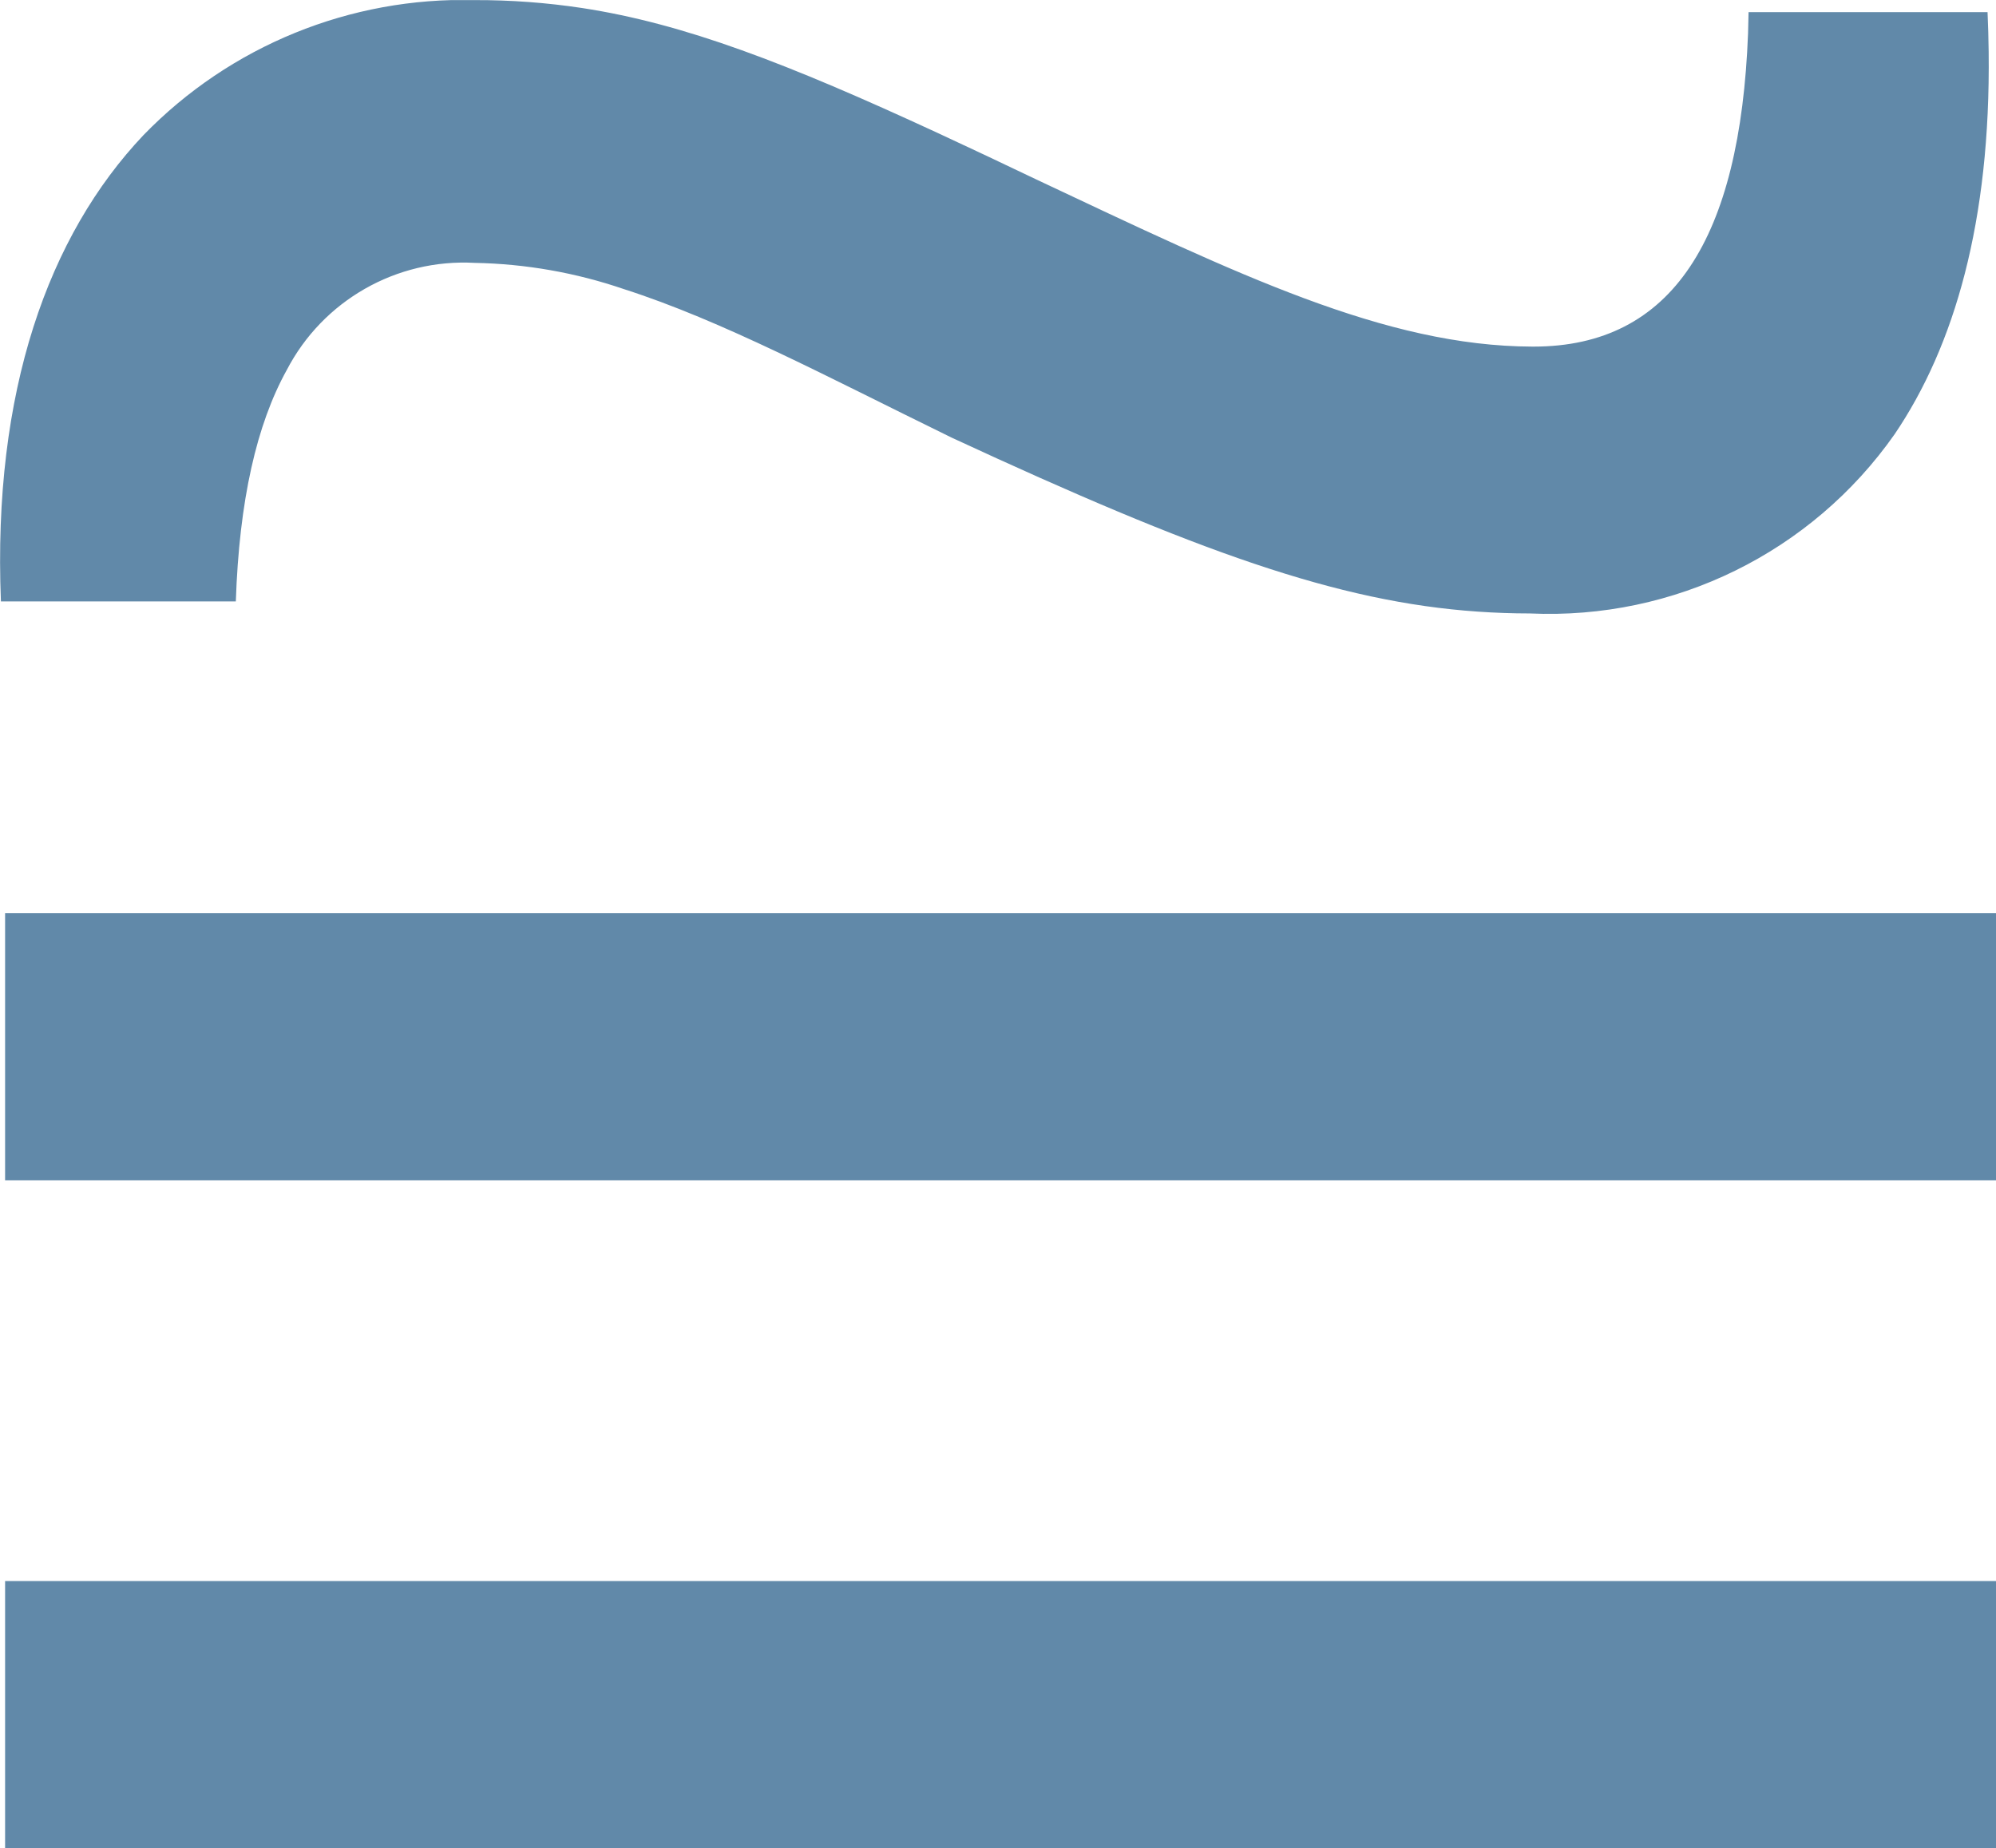
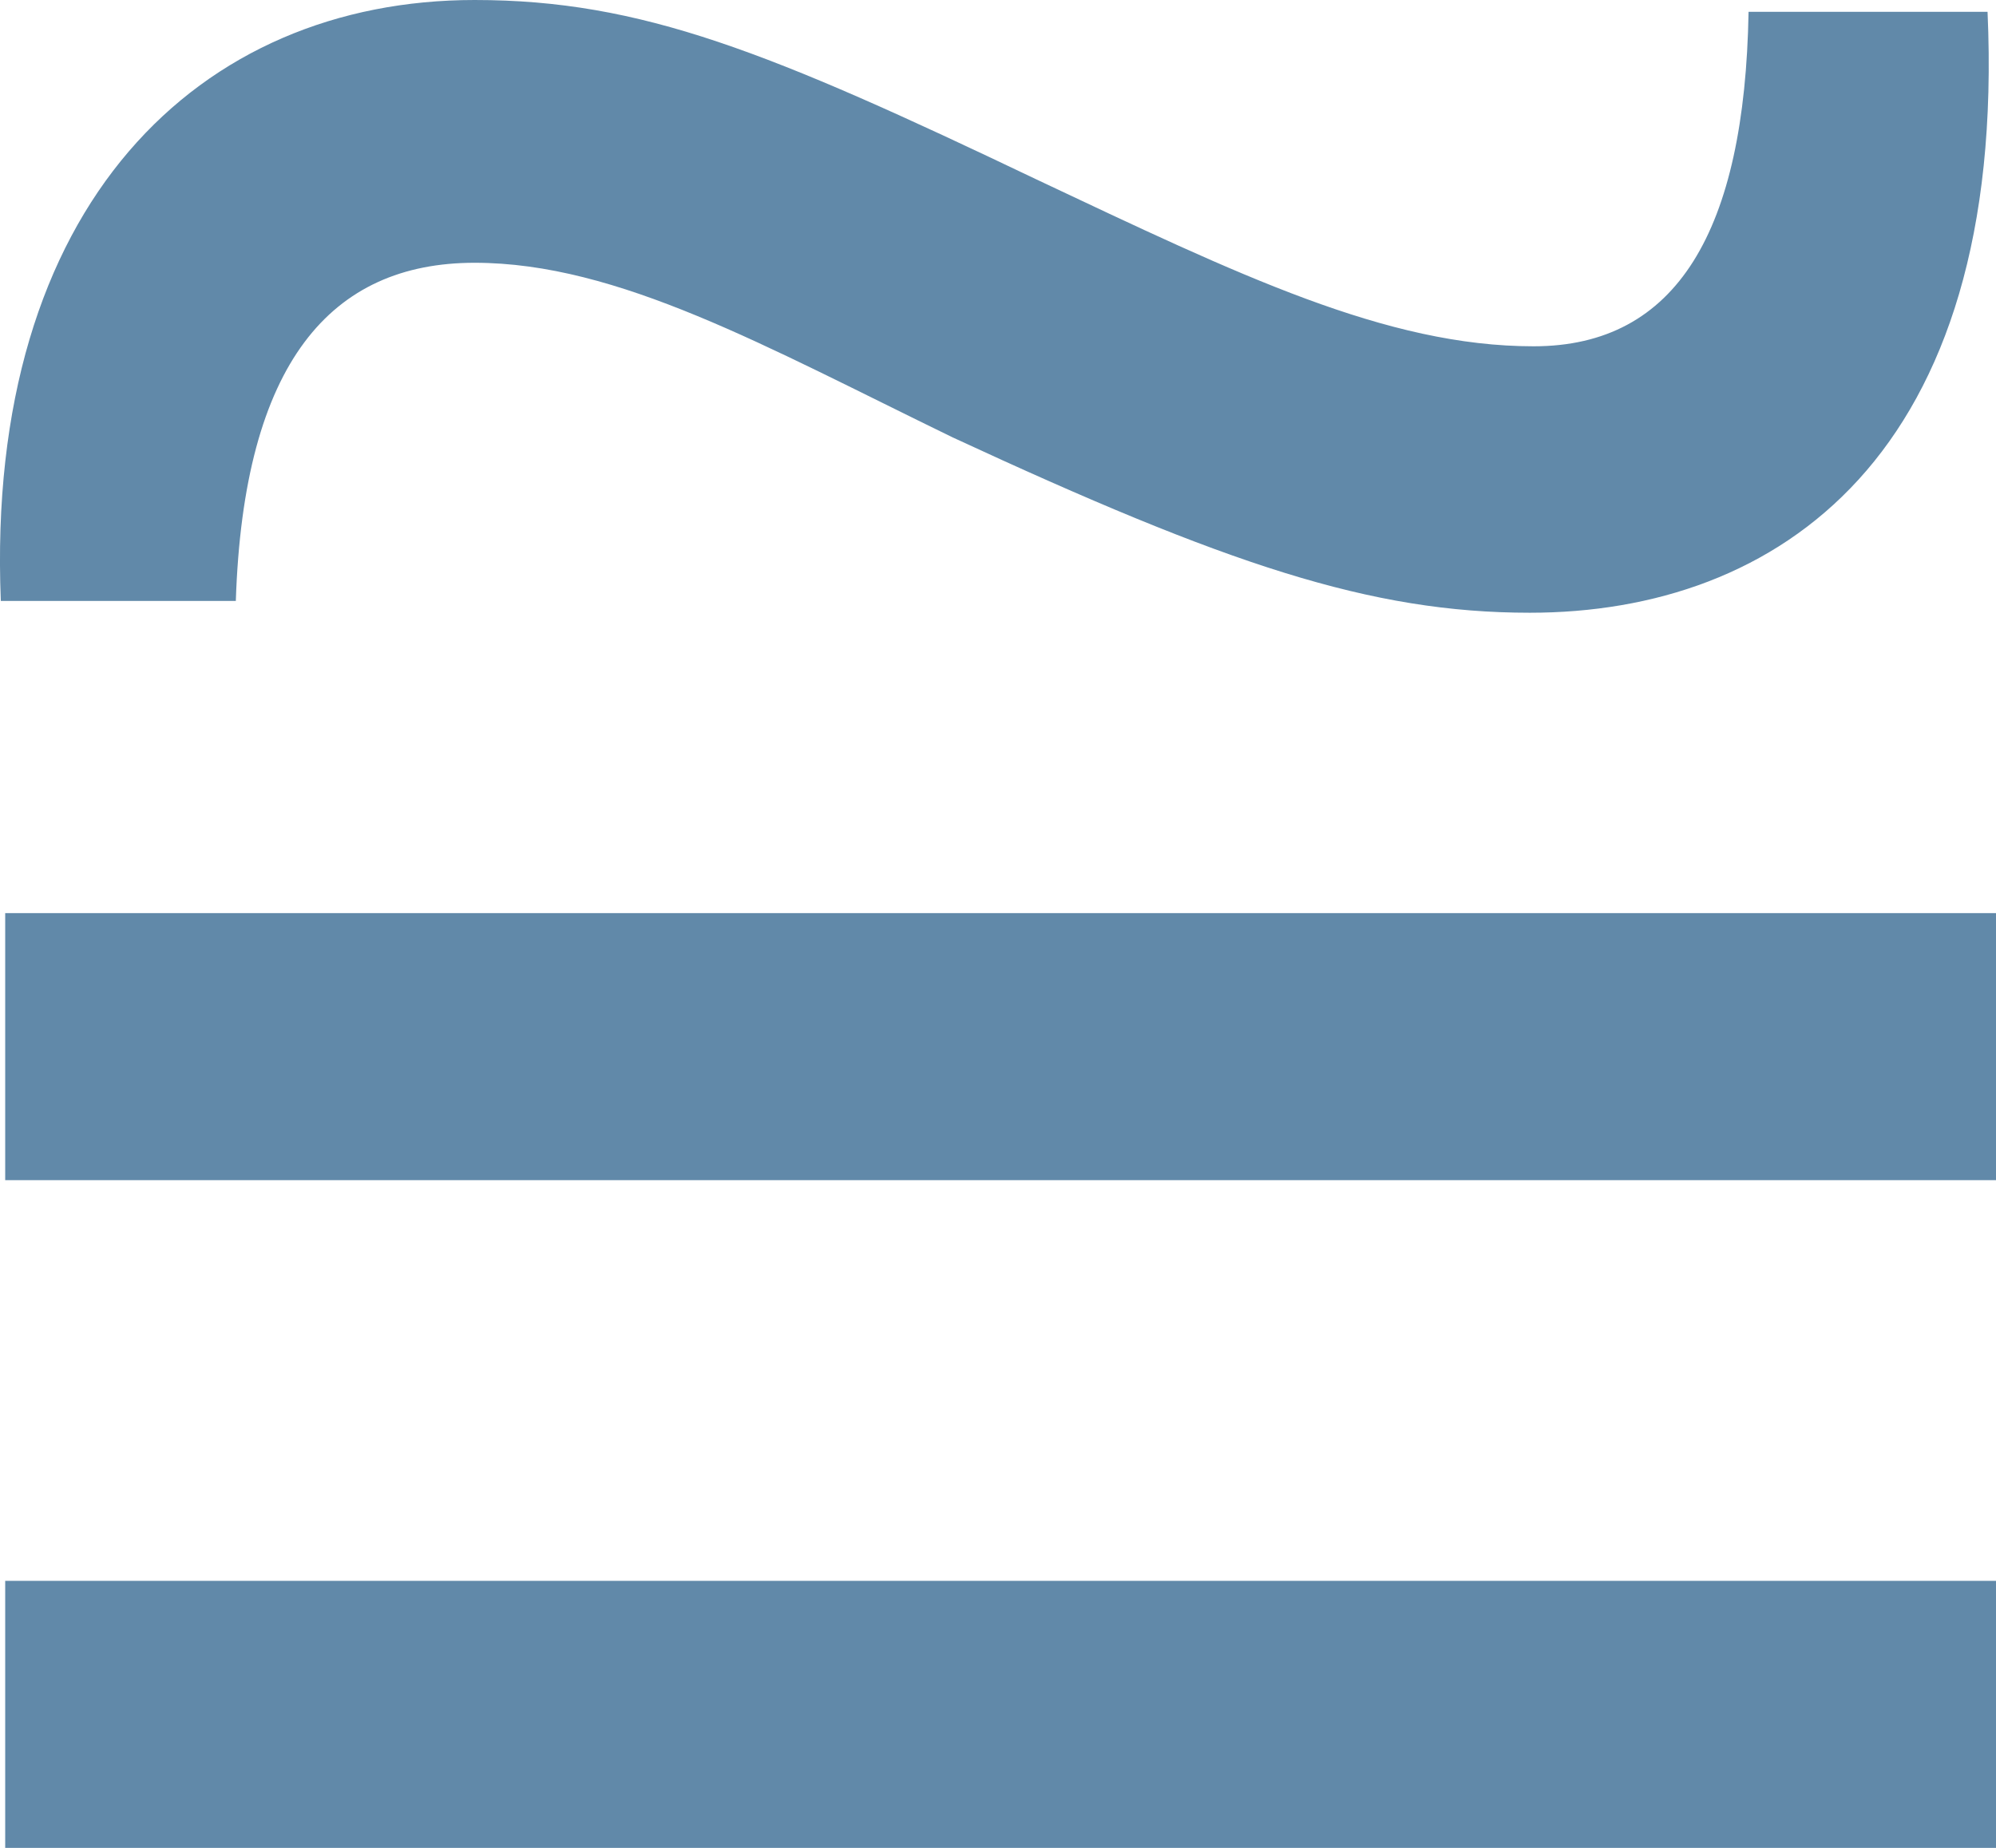
- <svg xmlns="http://www.w3.org/2000/svg" width="19.594" height="18.144" viewBox="1023 782.999 19.594 18.144">
-   <g data-name="Group 648">
-     <g data-name="Group 647" transform="translate(1023 783)" clip-path="url(&quot;#a&quot;)">
-       <path d="M17.165.118h2.346a11.794 11.794 0 0 1 .011.39c.02 1.664-.336 2.888-.923 3.754a4.142 4.142 0 0 1-3.581 1.76 7.382 7.382 0 0 1-.512-.018c-1.378-.095-2.756-.592-5.157-1.705a60.659 60.659 0 0 1-.043-.021c-1.192-.583-2.22-1.132-3.18-1.44A4.794 4.794 0 0 0 4.66 2.58a1.958 1.958 0 0 0-1.845 1.052c-.295.532-.467 1.28-.5 2.272H.009c-.083-2.064.467-3.594 1.4-4.579A4.371 4.371 0 0 1 4.659 0a6.914 6.914 0 0 1 1.057.078C6.72.232 7.725.62 9.204 1.304a89.571 89.571 0 0 1 .967.456c1.984.935 3.427 1.637 4.869 1.642a4.456 4.456 0 0 0 .015 0c1.36 0 2.028-1.06 2.105-3.075a10.219 10.219 0 0 0 .005-.209ZM.051 11.587h19.543V8.965H.05v2.622Zm0 6.556h19.543v-2.621H.05v2.62Z" fill="#6189a9" fill-rule="evenodd" data-name="Path 1816" />
+ <svg xmlns="http://www.w3.org/2000/svg" width="19.594" height="18.143" viewBox="0 0 19.594 18.143">
+   <defs>
+     <clipPath id="clip-path">
+       <rect id="Rectangle_428" data-name="Rectangle 428" width="19.594" height="18.143" fill="#6189a9" />
+     </clipPath>
+   </defs>
+   <g id="Group_648" data-name="Group 648" transform="translate(0 0)">
+     <g id="Group_647" data-name="Group 647" transform="translate(0 0)" clip-path="url(#clip-path)">
+       <path id="Path_1816" data-name="Path 1816" d="M.051,18.143H19.594V15.521H.051Zm0-6.556H19.594V8.965H.051ZM.008,5.9C-.149,2,1.963,0,4.659,0,6.3,0,7.551.509,10.171,1.76,12.163,2.7,13.608,3.4,15.055,3.4c1.406,0,2.073-1.133,2.11-3.284h2.346c.195,4.379-2.073,5.9-4.493,5.9-1.565,0-2.971-.472-5.669-1.723C7.512,3.4,6.067,2.58,4.659,2.58S2.391,3.557,2.315,5.9Z" transform="translate(0 0)" fill="#6189a9" />
    </g>
  </g>
-   <defs>
-     <clipPath id="a">
-       <path d="M0 0h19.594v18.143H0V0" data-name="Rectangle 428" />
-     </clipPath>
-   </defs>
</svg>
